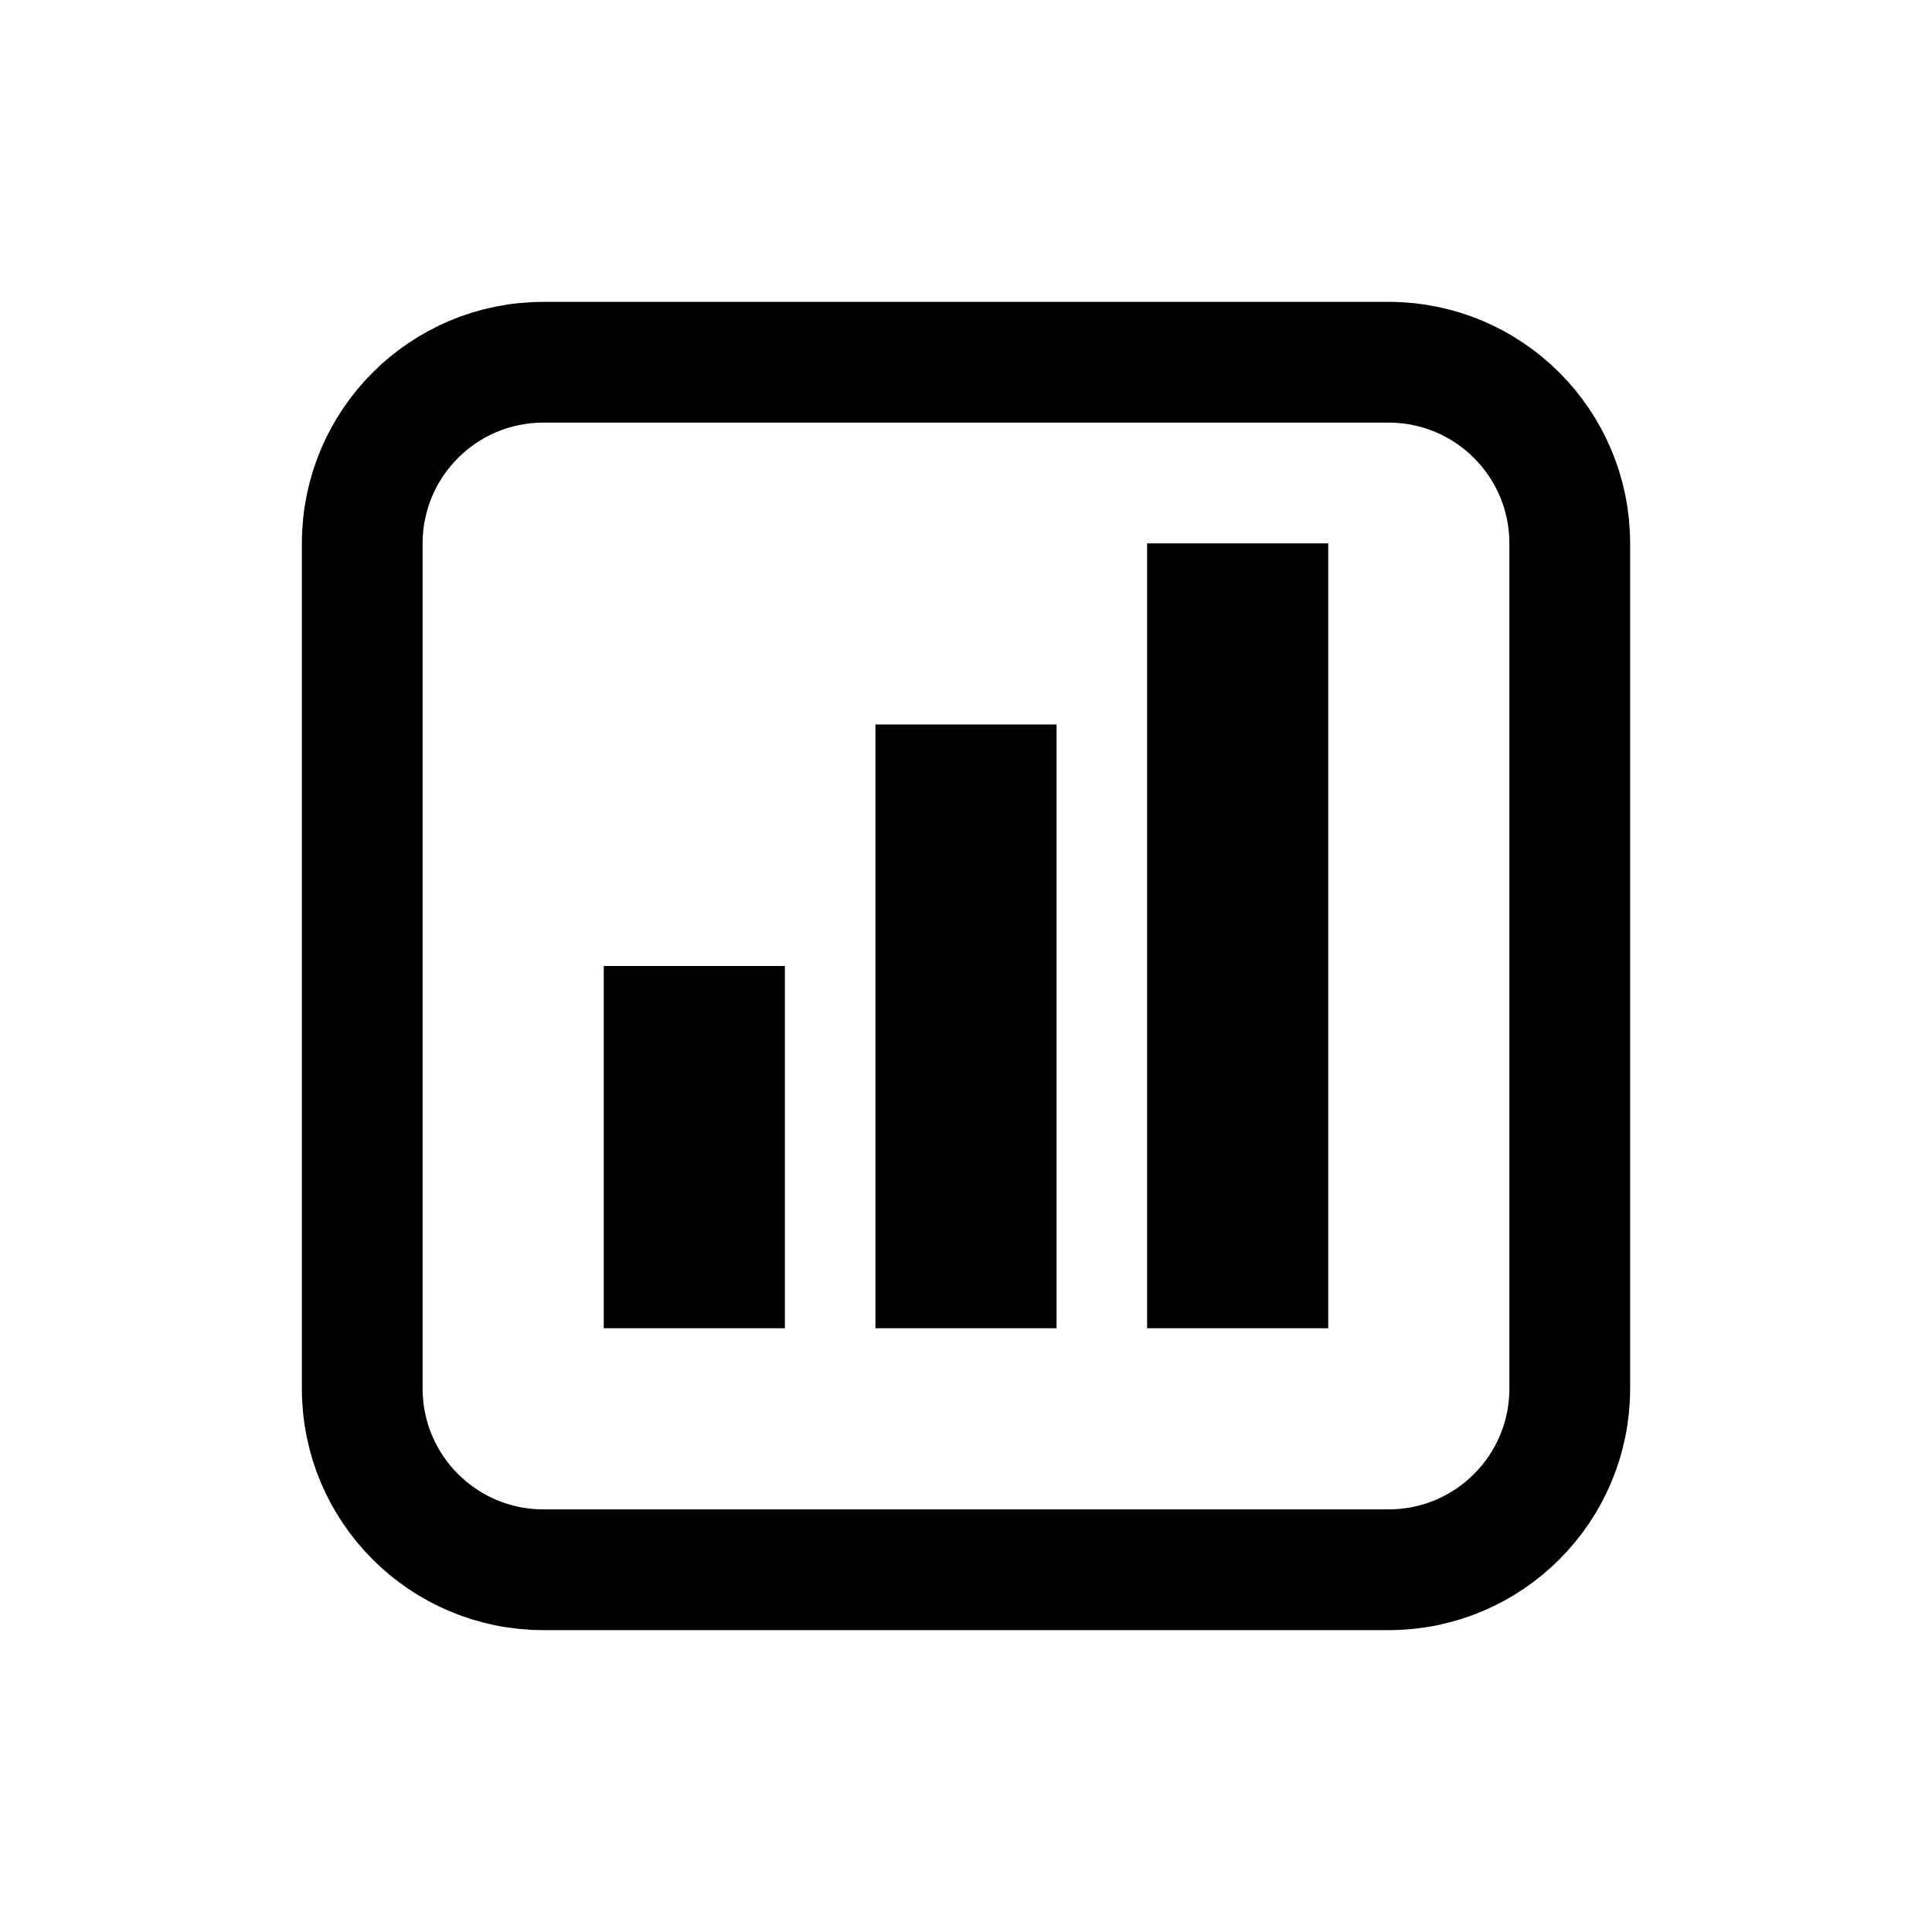
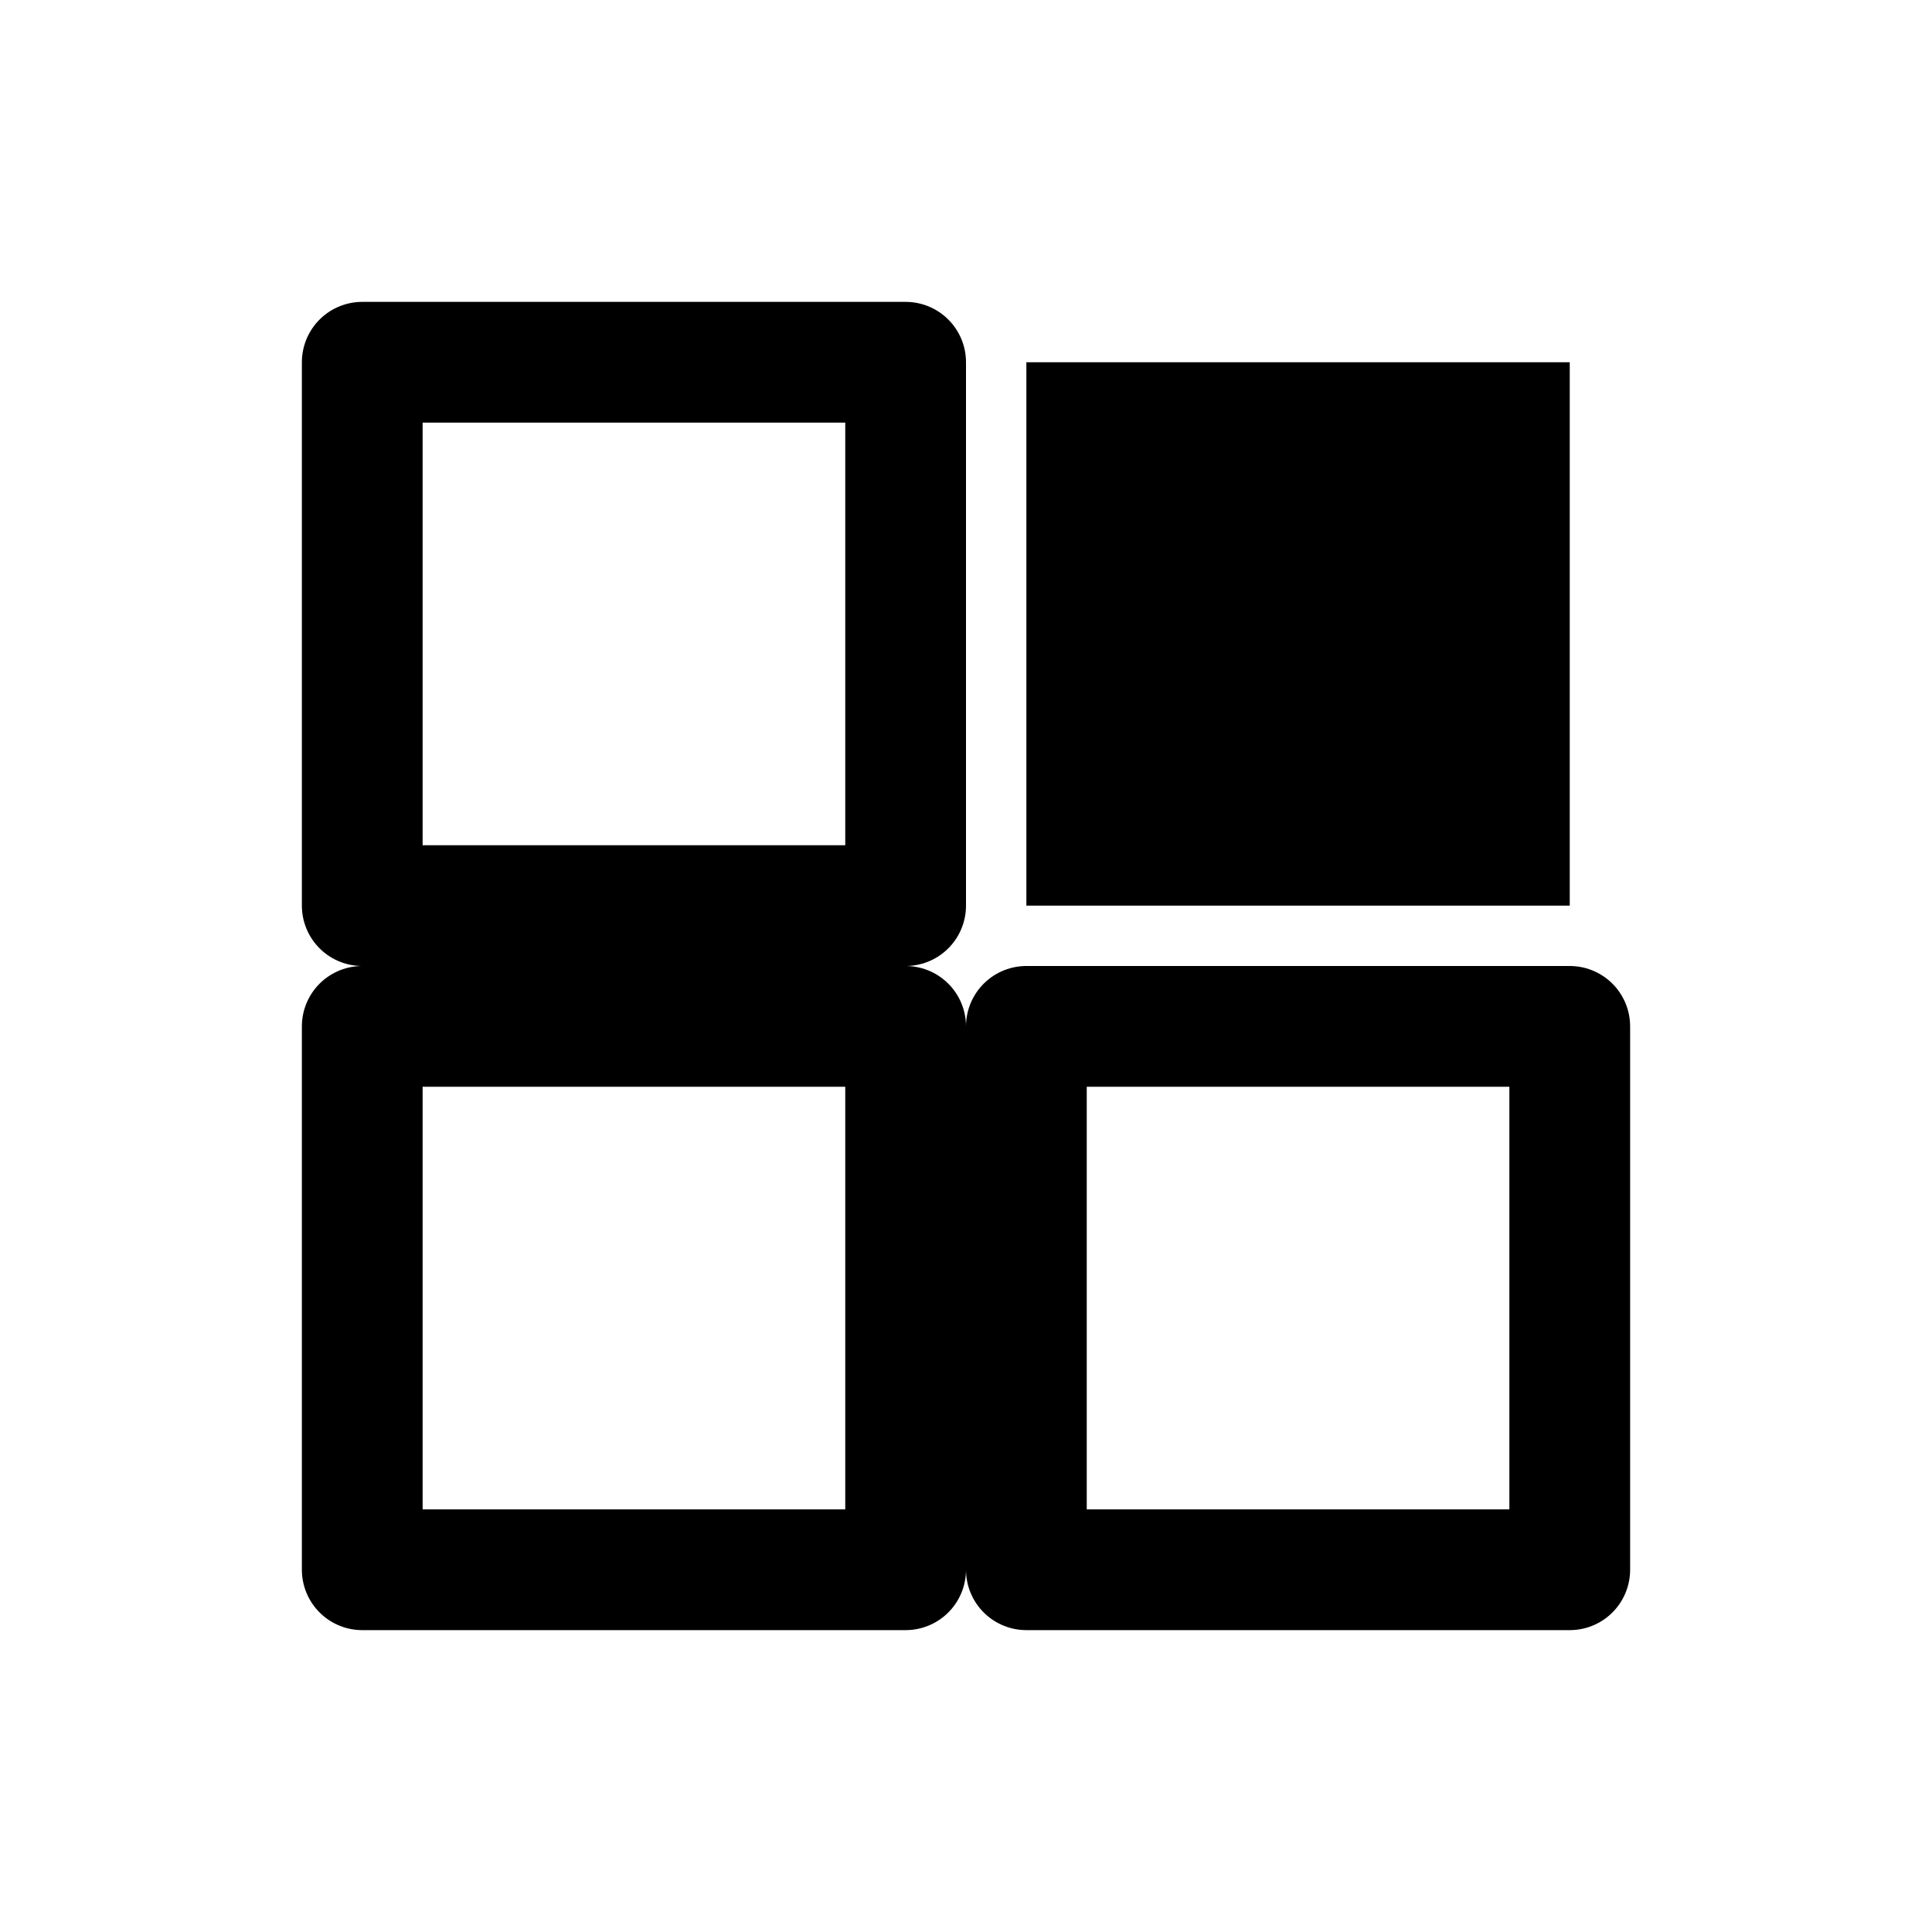
<svg xmlns="http://www.w3.org/2000/svg" viewBox="0 0 32 32">
-   <rect x="6" y="6" width="20" height="20" rx="3" fill="none" stroke="#000" stroke-width="2" />
-   <rect x="10" y="16" width="3" height="6" fill="#000" />
-   <rect x="14.5" y="12" width="3" height="10" fill="#000" />
-   <rect x="19" y="9" width="3" height="13" fill="#000" />
+   <g fill="none" stroke="#000" stroke-width="2" stroke-linejoin="round">
+     <rect x="6" y="6" width="9" height="9" />
+     <rect x="6" y="17" width="9" height="9" />
+     <rect x="17" y="17" width="9" height="9" />
+   </g>
+   <rect x="17" y="6" width="9" height="9" fill="#000" />
</svg>
